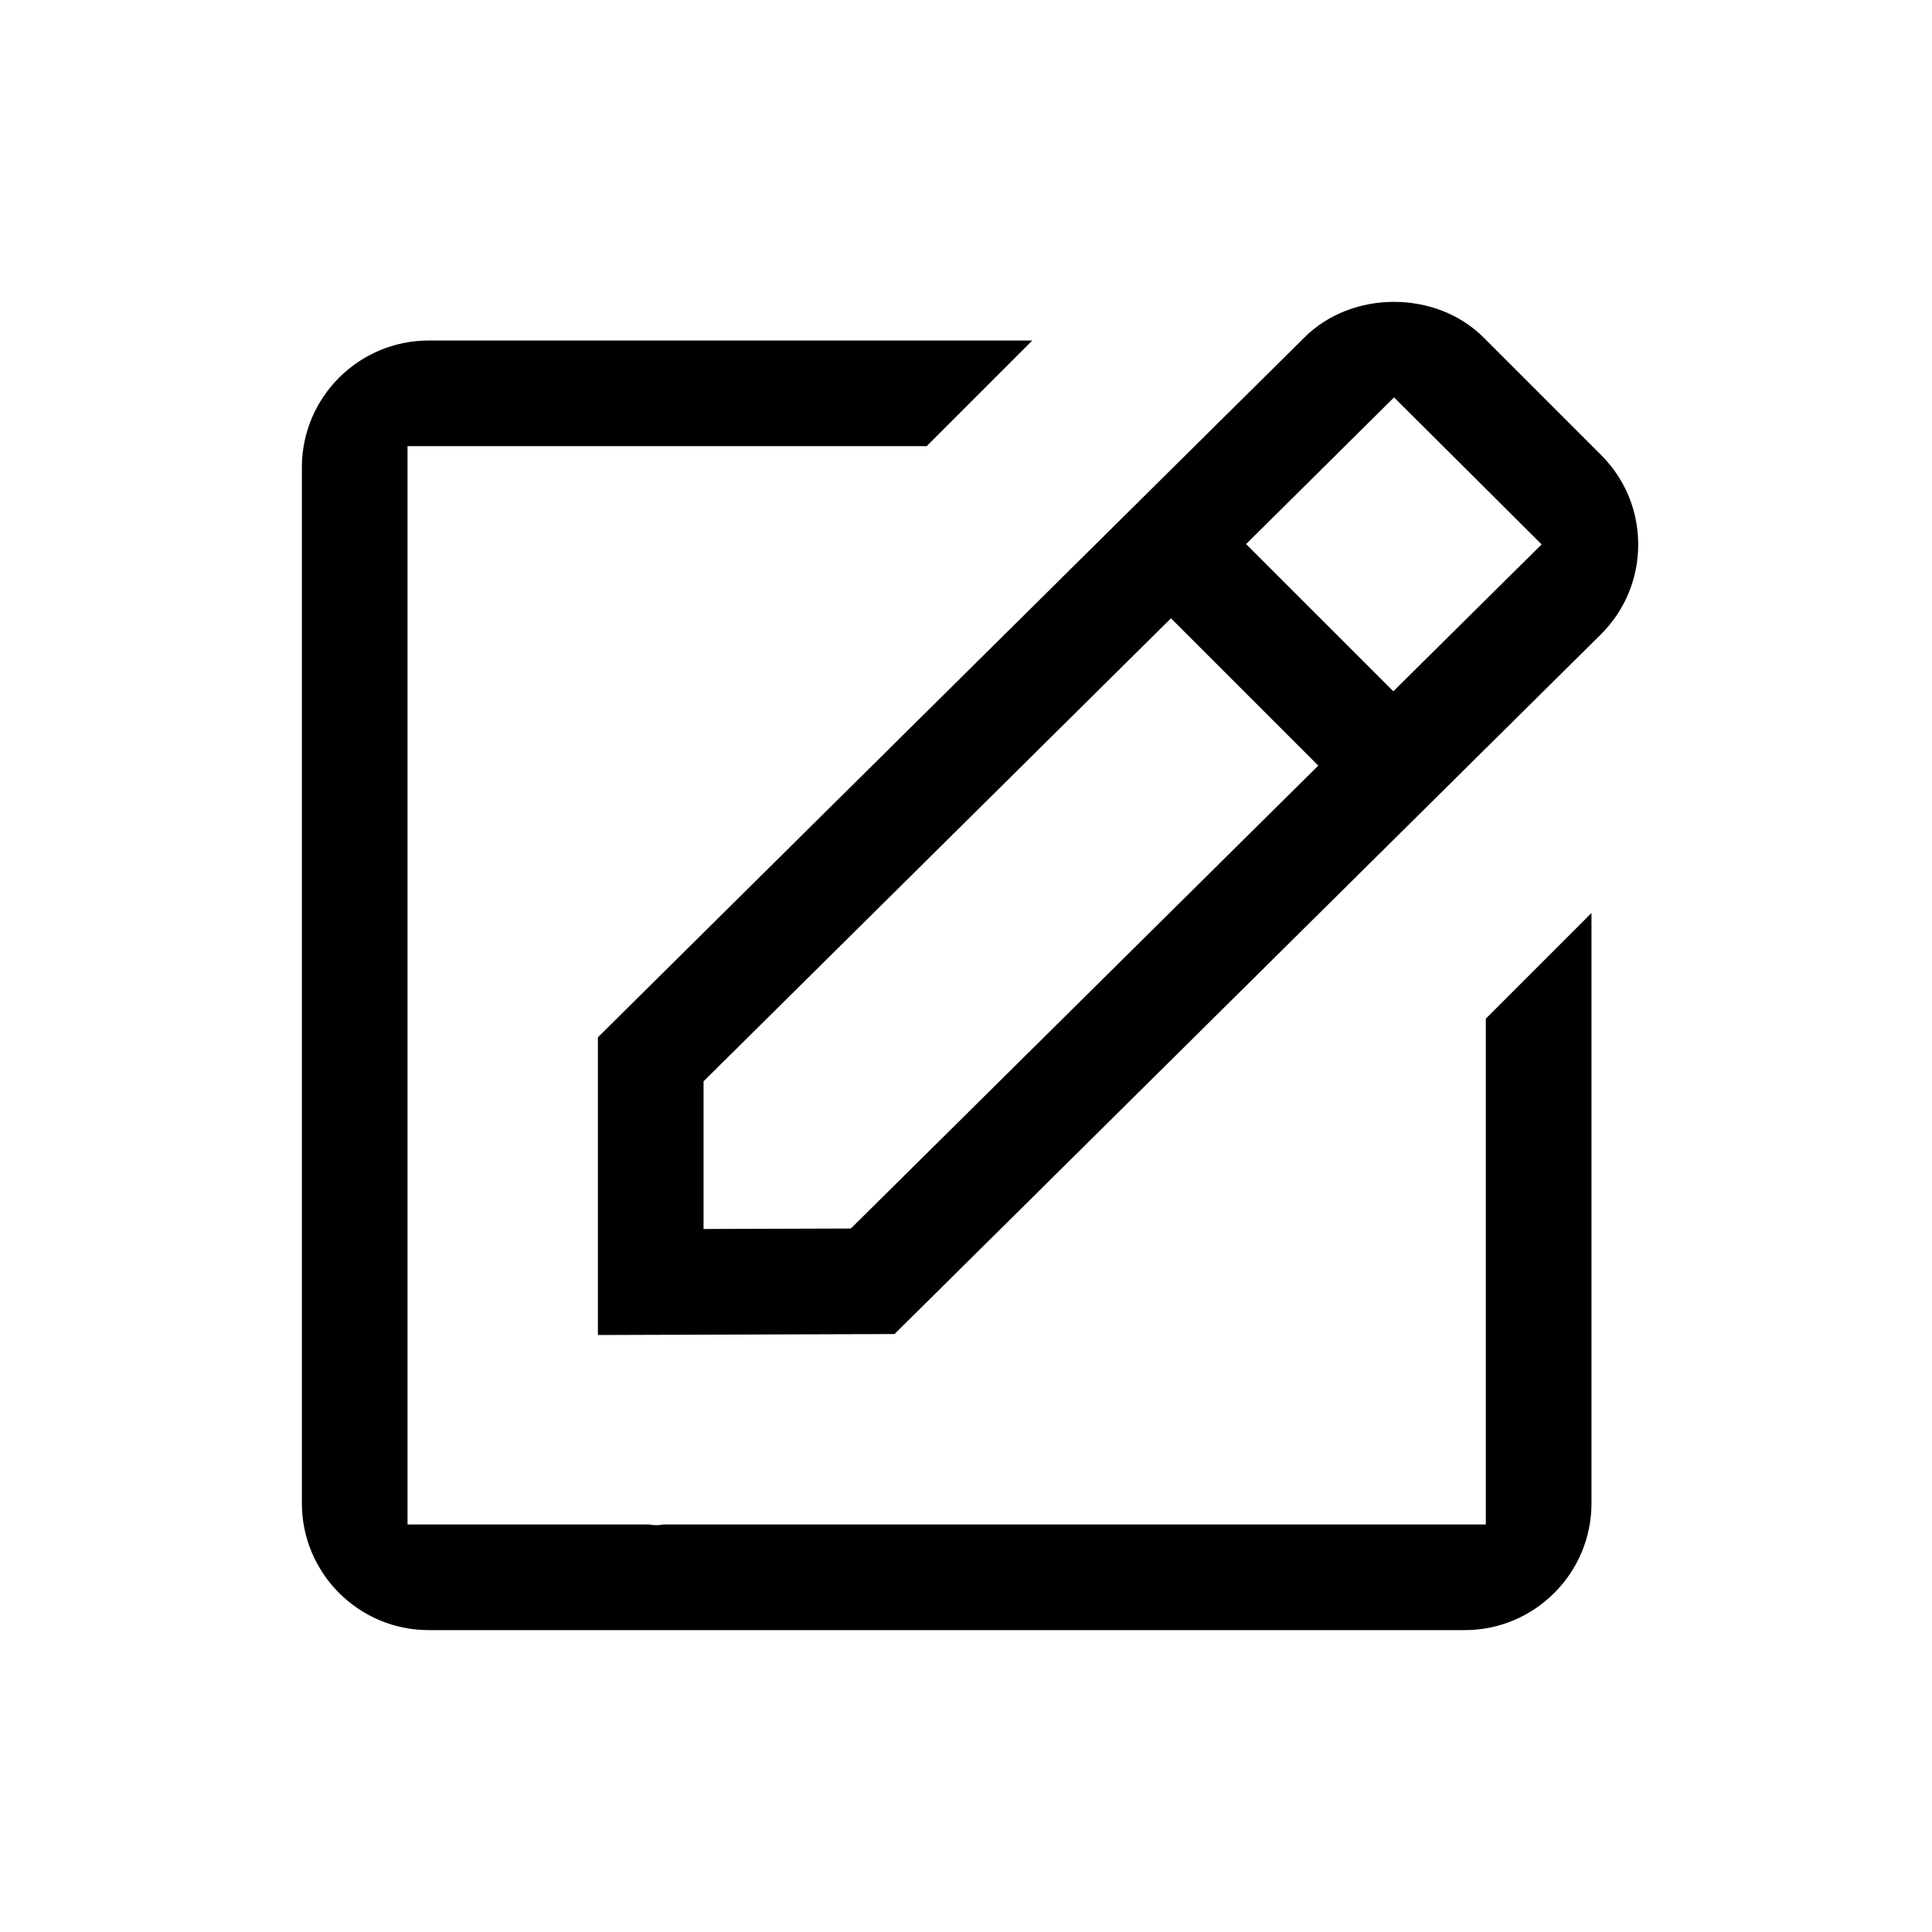
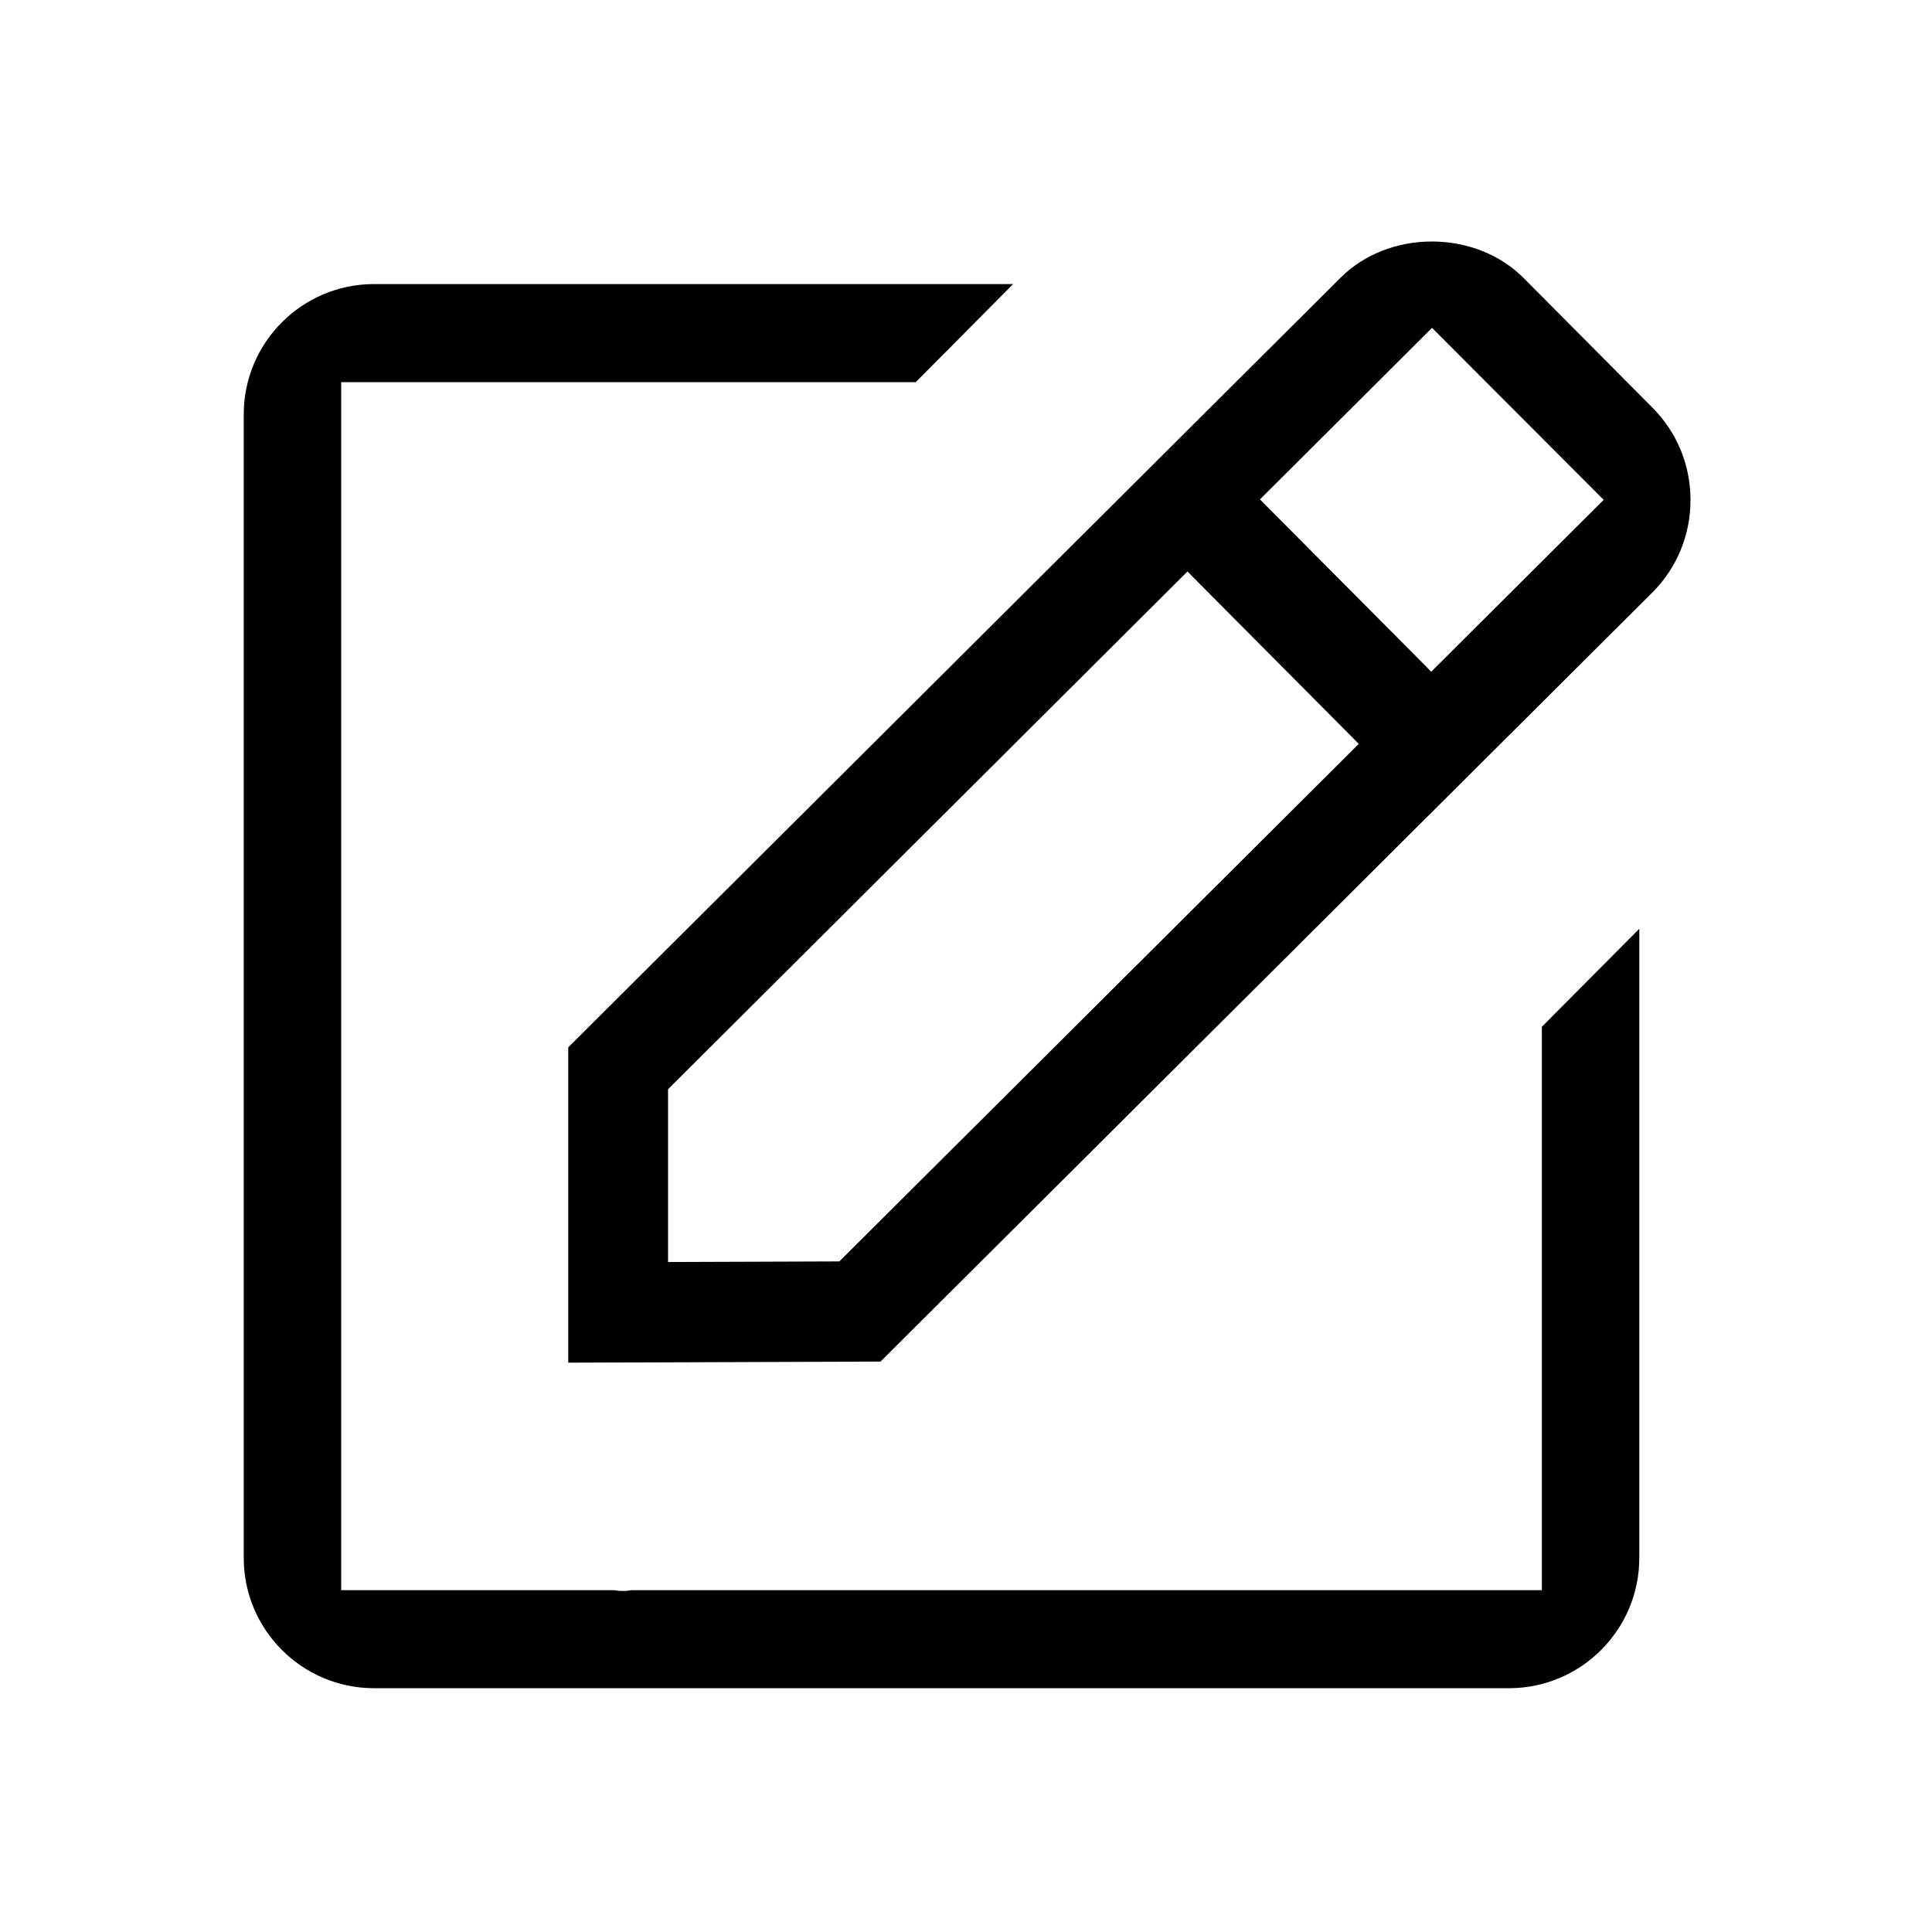
- <svg xmlns="http://www.w3.org/2000/svg" width="32" height="32" viewBox="0 0 32 32">
-   <path fill-rule="evenodd" clip-rule="evenodd" d="M24.574 5.591C23.785 4.801 22.39 4.806 21.608 5.587L21.607 5.588L9.903 17.181V22.112L14.816 22.096L26.518 10.505C26.915 10.108 27.134 9.581 27.134 9.02C27.134 8.459 26.916 7.932 26.518 7.535L24.574 5.591ZM7.101 5.64C5.942 5.64 5 6.582 5 7.74V24.899C5 26.058 5.942 27 7.101 27H24.26C25.418 27 26.36 26.058 26.36 24.899V15.122L24.61 16.872V25.25H10.989L10.976 25.252C10.956 25.256 10.917 25.262 10.874 25.262C10.828 25.262 10.784 25.256 10.765 25.253L10.759 25.252L10.751 25.25H6.75V7.39H15.348L17.098 5.64H7.101ZM23.078 11.45L20.639 9.012L23.09 6.582L25.534 9.017L23.078 11.45ZM11.653 20.356V17.91L19.395 10.241L21.835 12.681L14.093 20.348L11.653 20.356Z" />
+ <svg xmlns="http://www.w3.org/2000/svg" width="32" height="32" fill="currentColor" viewBox="0 0 32 32">
+   <path fill-rule="evenodd" d="M25.238 4.607c-.806-.811-2.239-.806-3.037-.004l-.002.002L9.412 17.347v5.223l5.172-.018L27.37 9.812c.407-.41.63-.952.63-1.53 0-.58-.223-1.12-.63-1.53l-2.132-2.145zm-15.06 21.731H5.651V6.33h9.516l1.614-1.625H6.188A2.16 2.16 0 004.037 6.87v18.928a2.16 2.16 0 002.15 2.164h18.814a2.16 2.16 0 002.151-2.165V15.383l-1.614 1.624v9.331H10.464a.79.79 0 01-.28.002h-.005zm13.528-15.213l-2.837-2.853 2.85-2.842 2.843 2.849-2.856 2.846zm-12.641 9.777v-2.861l8.603-8.575 2.838 2.855-8.604 8.572-2.837.01z" clip-rule="evenodd" />
</svg>
